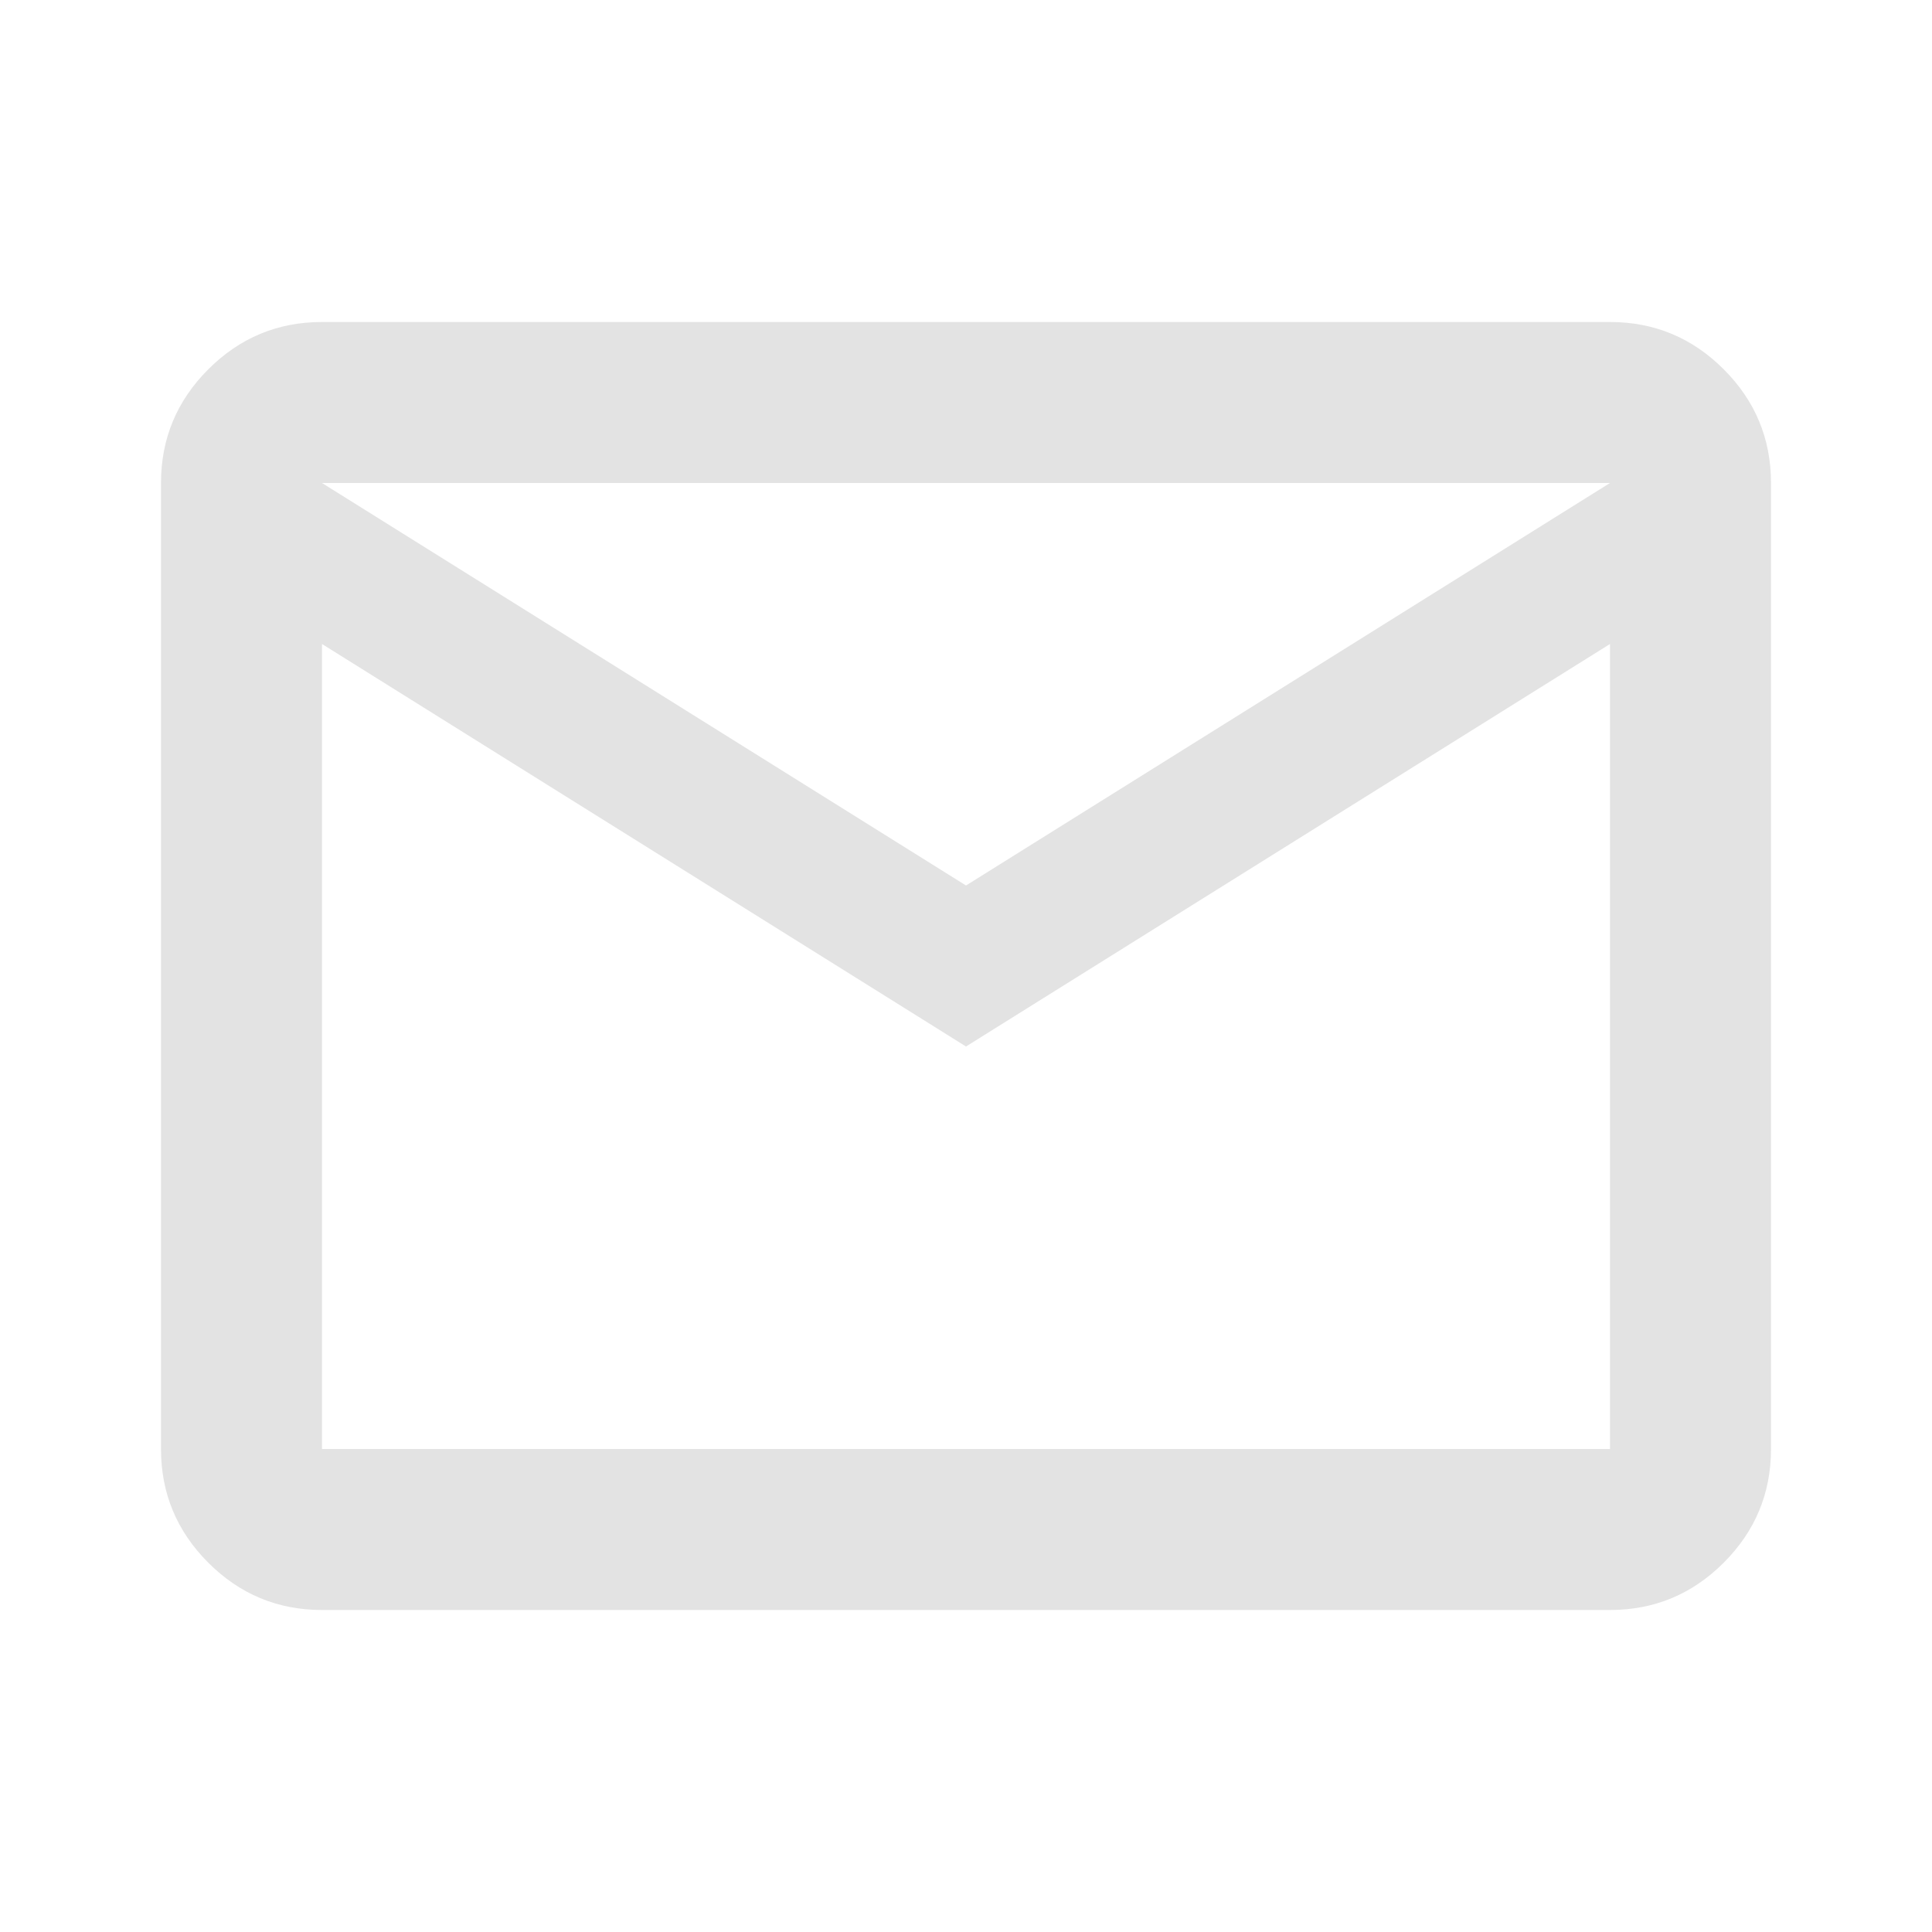
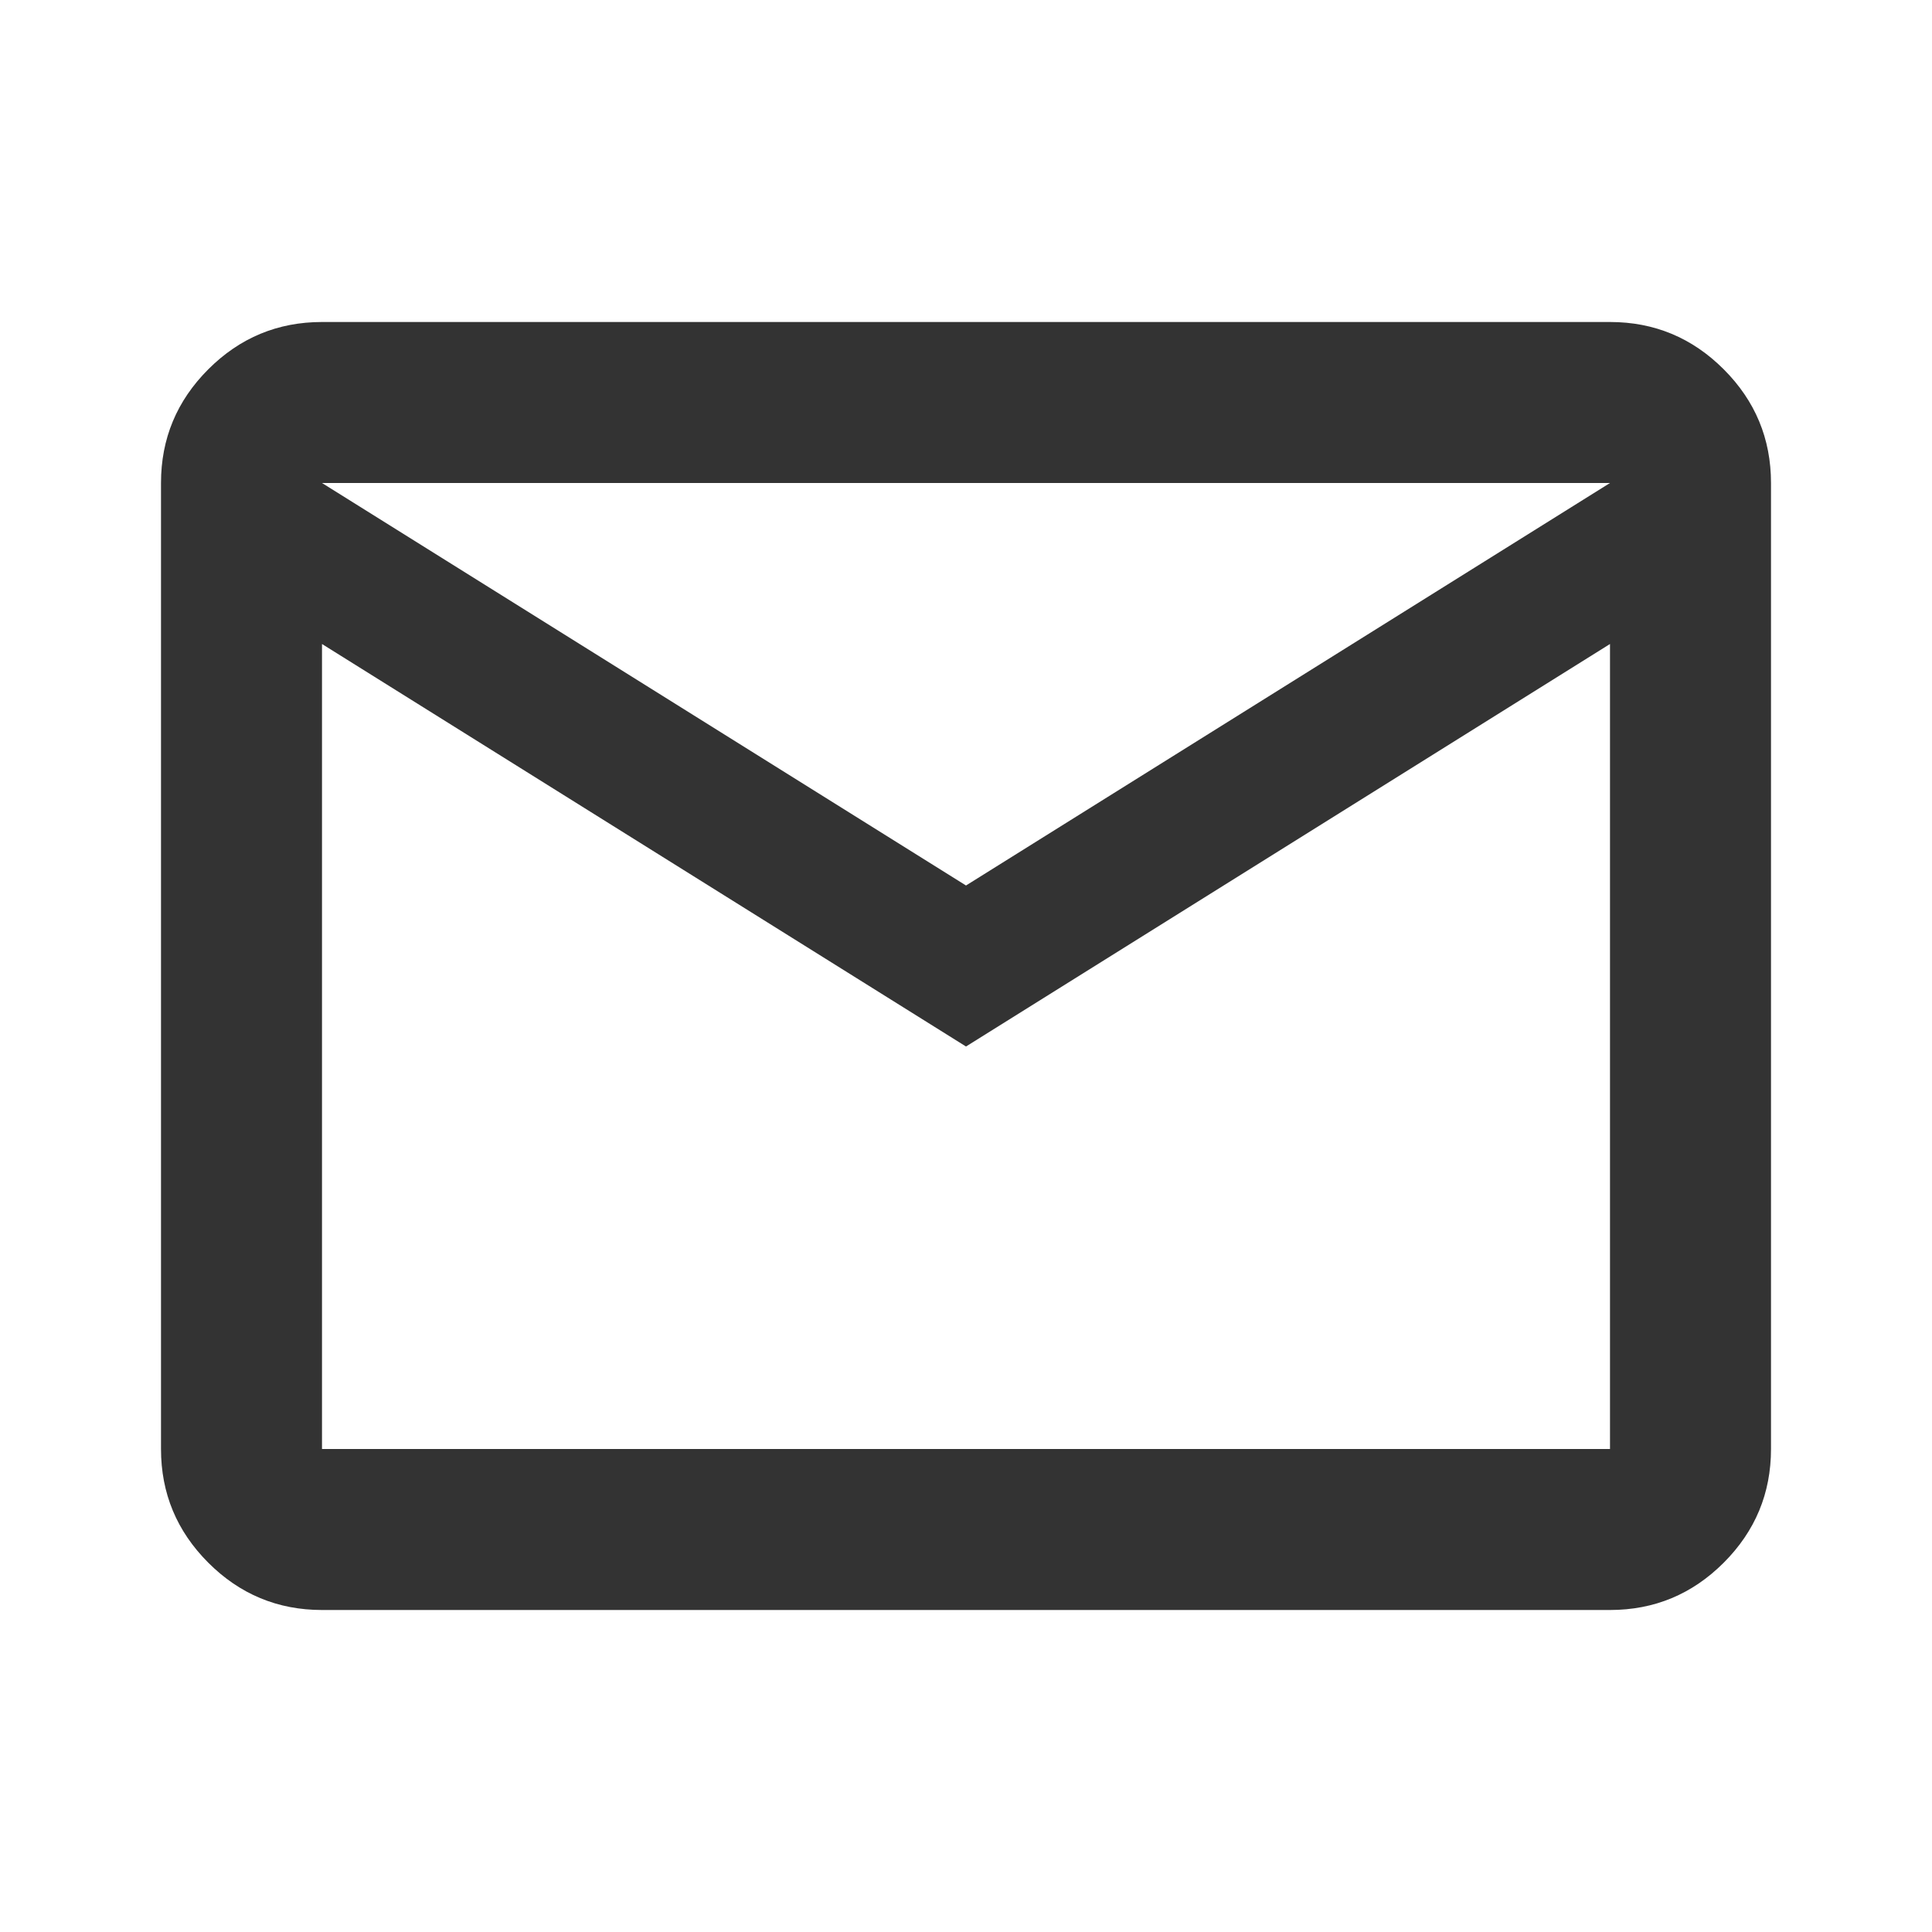
- <svg xmlns="http://www.w3.org/2000/svg" height="24px" viewBox="0 -960 960 960" width="24px" fill="#e3e3e3">
+ <svg xmlns="http://www.w3.org/2000/svg" height="24px" viewBox="0 -960 960 960" width="24px" fill="#333333">
  <path d="M160-160q-33 0-56.5-23.5T80-240v-480q0-33 23.5-56.5T160-800h640q33 0 56.5 23.5T880-720v480q0 33-23.5 56.5T800-160H160Zm320-280L160-640v400h640v-400L480-440Zm0-80 320-200H160l320 200ZM160-640v-80 480-400Z" />
</svg>
